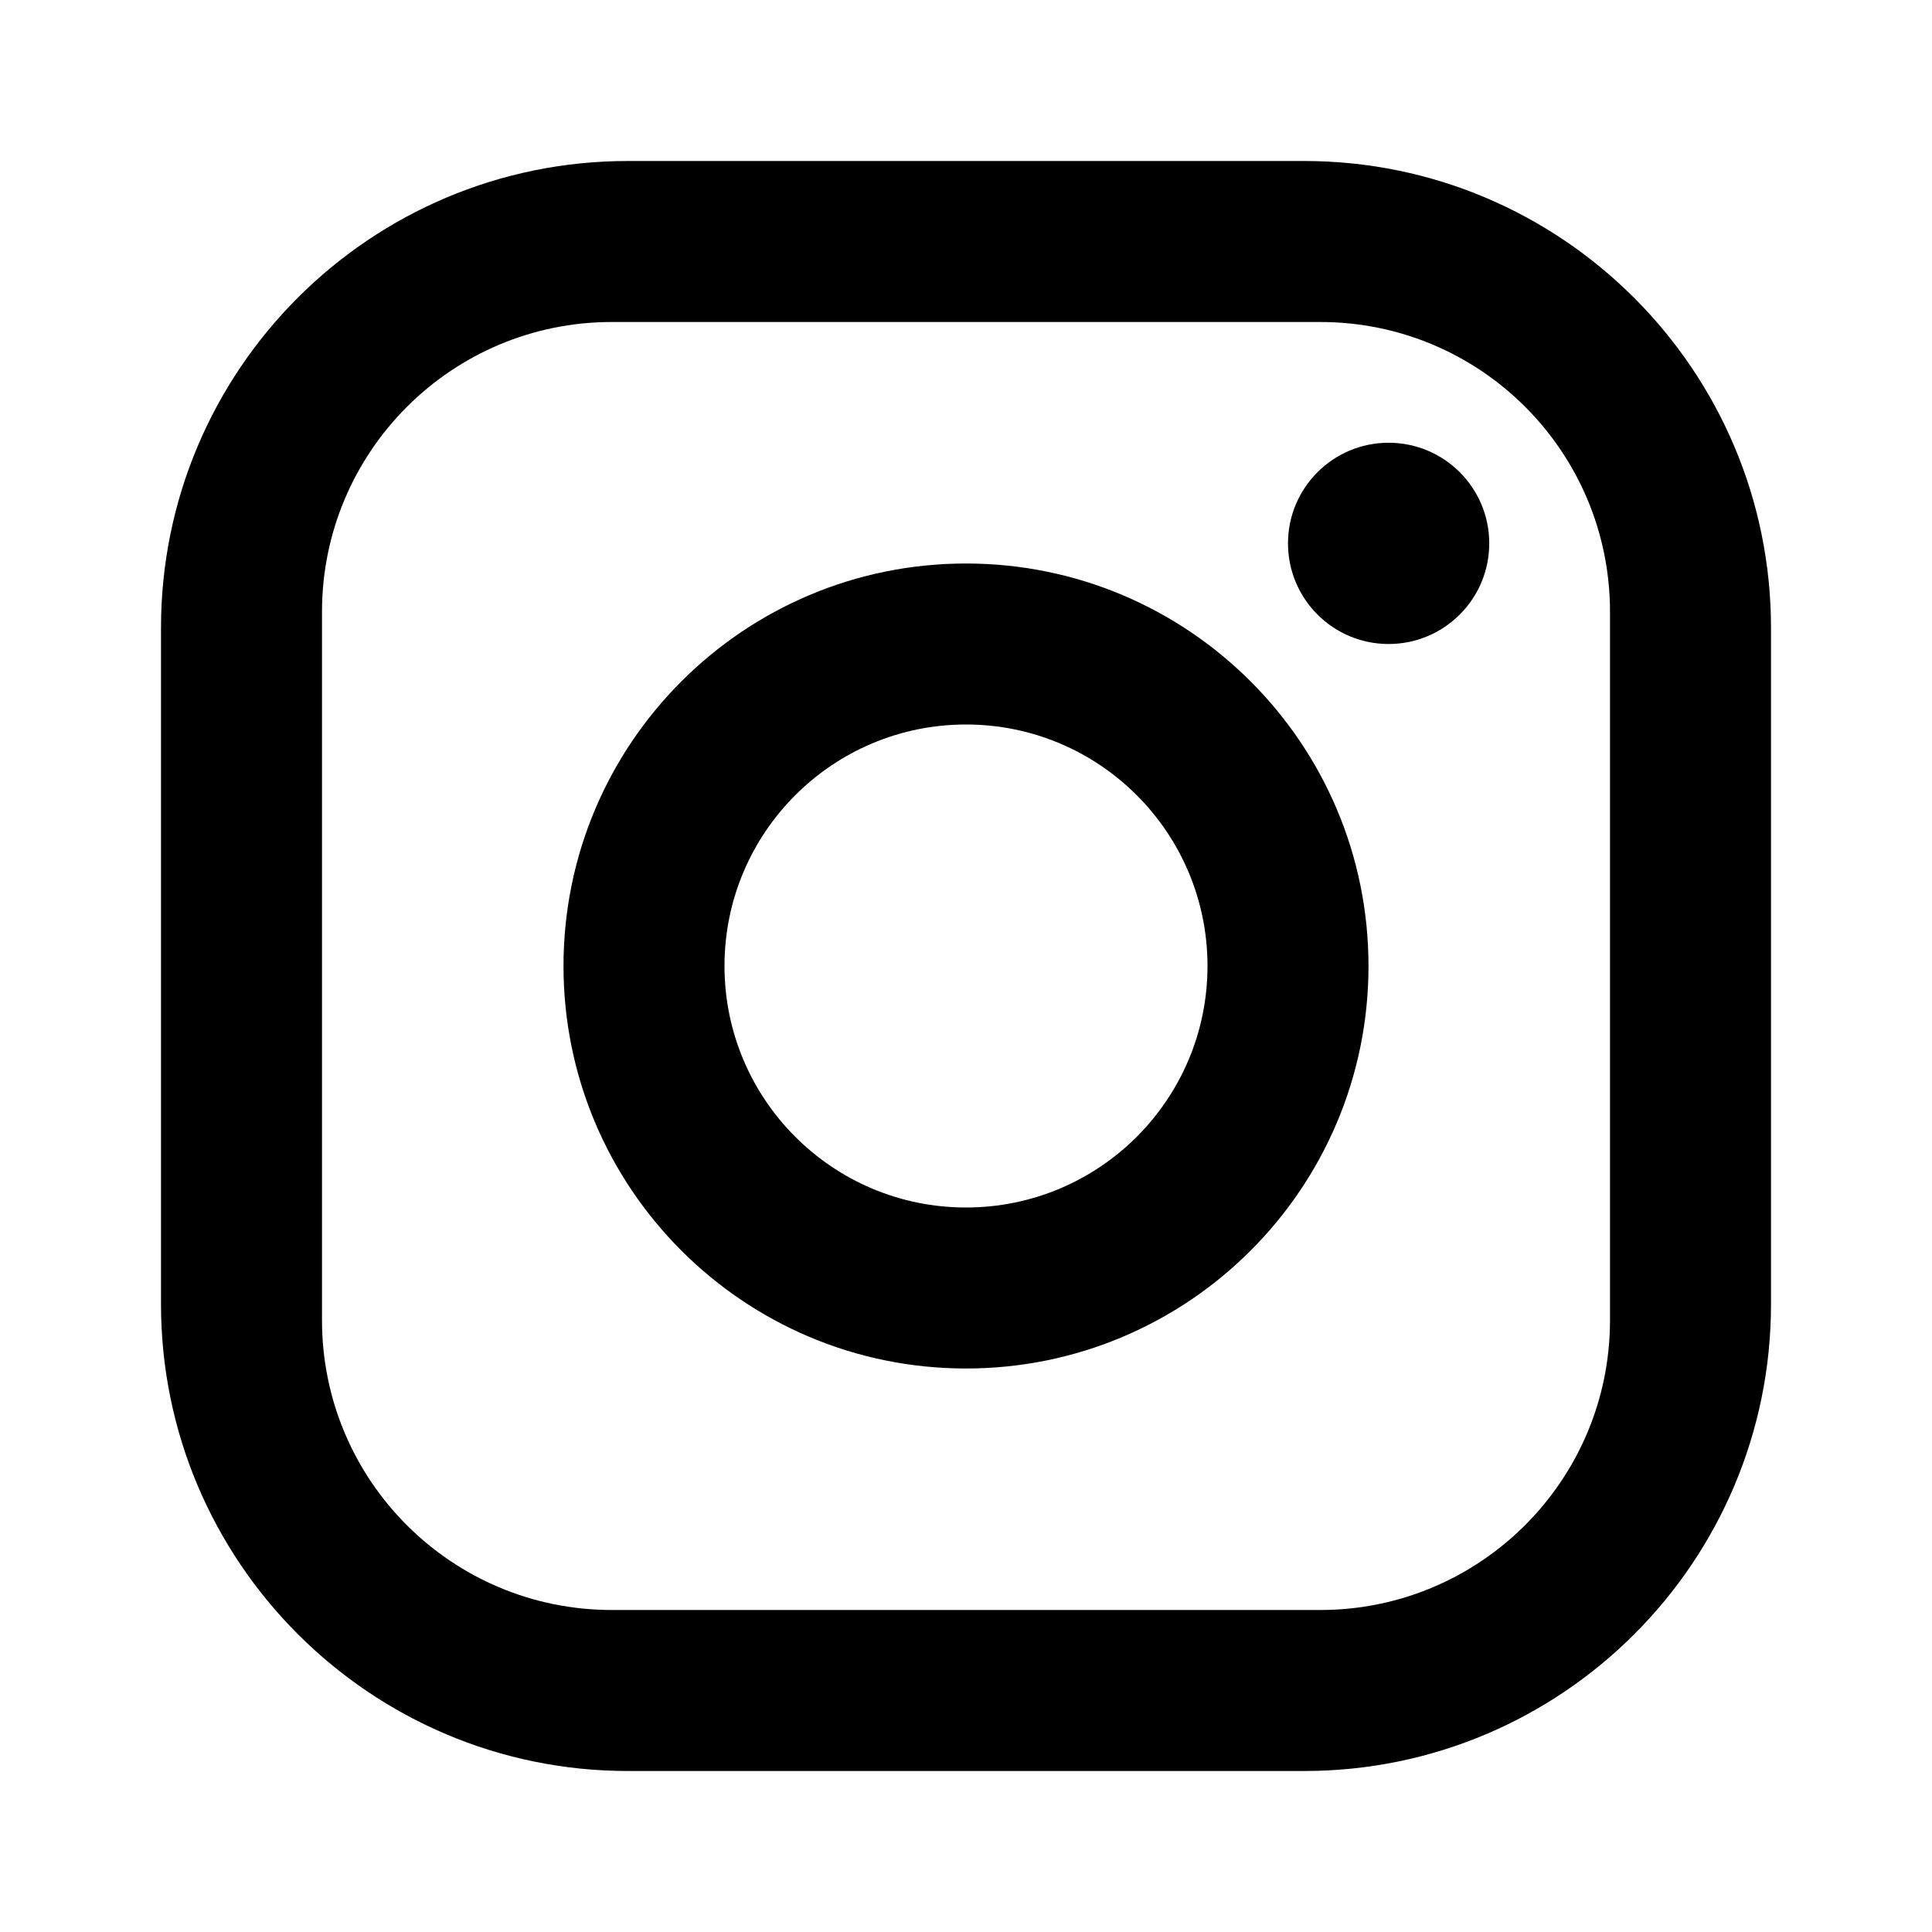
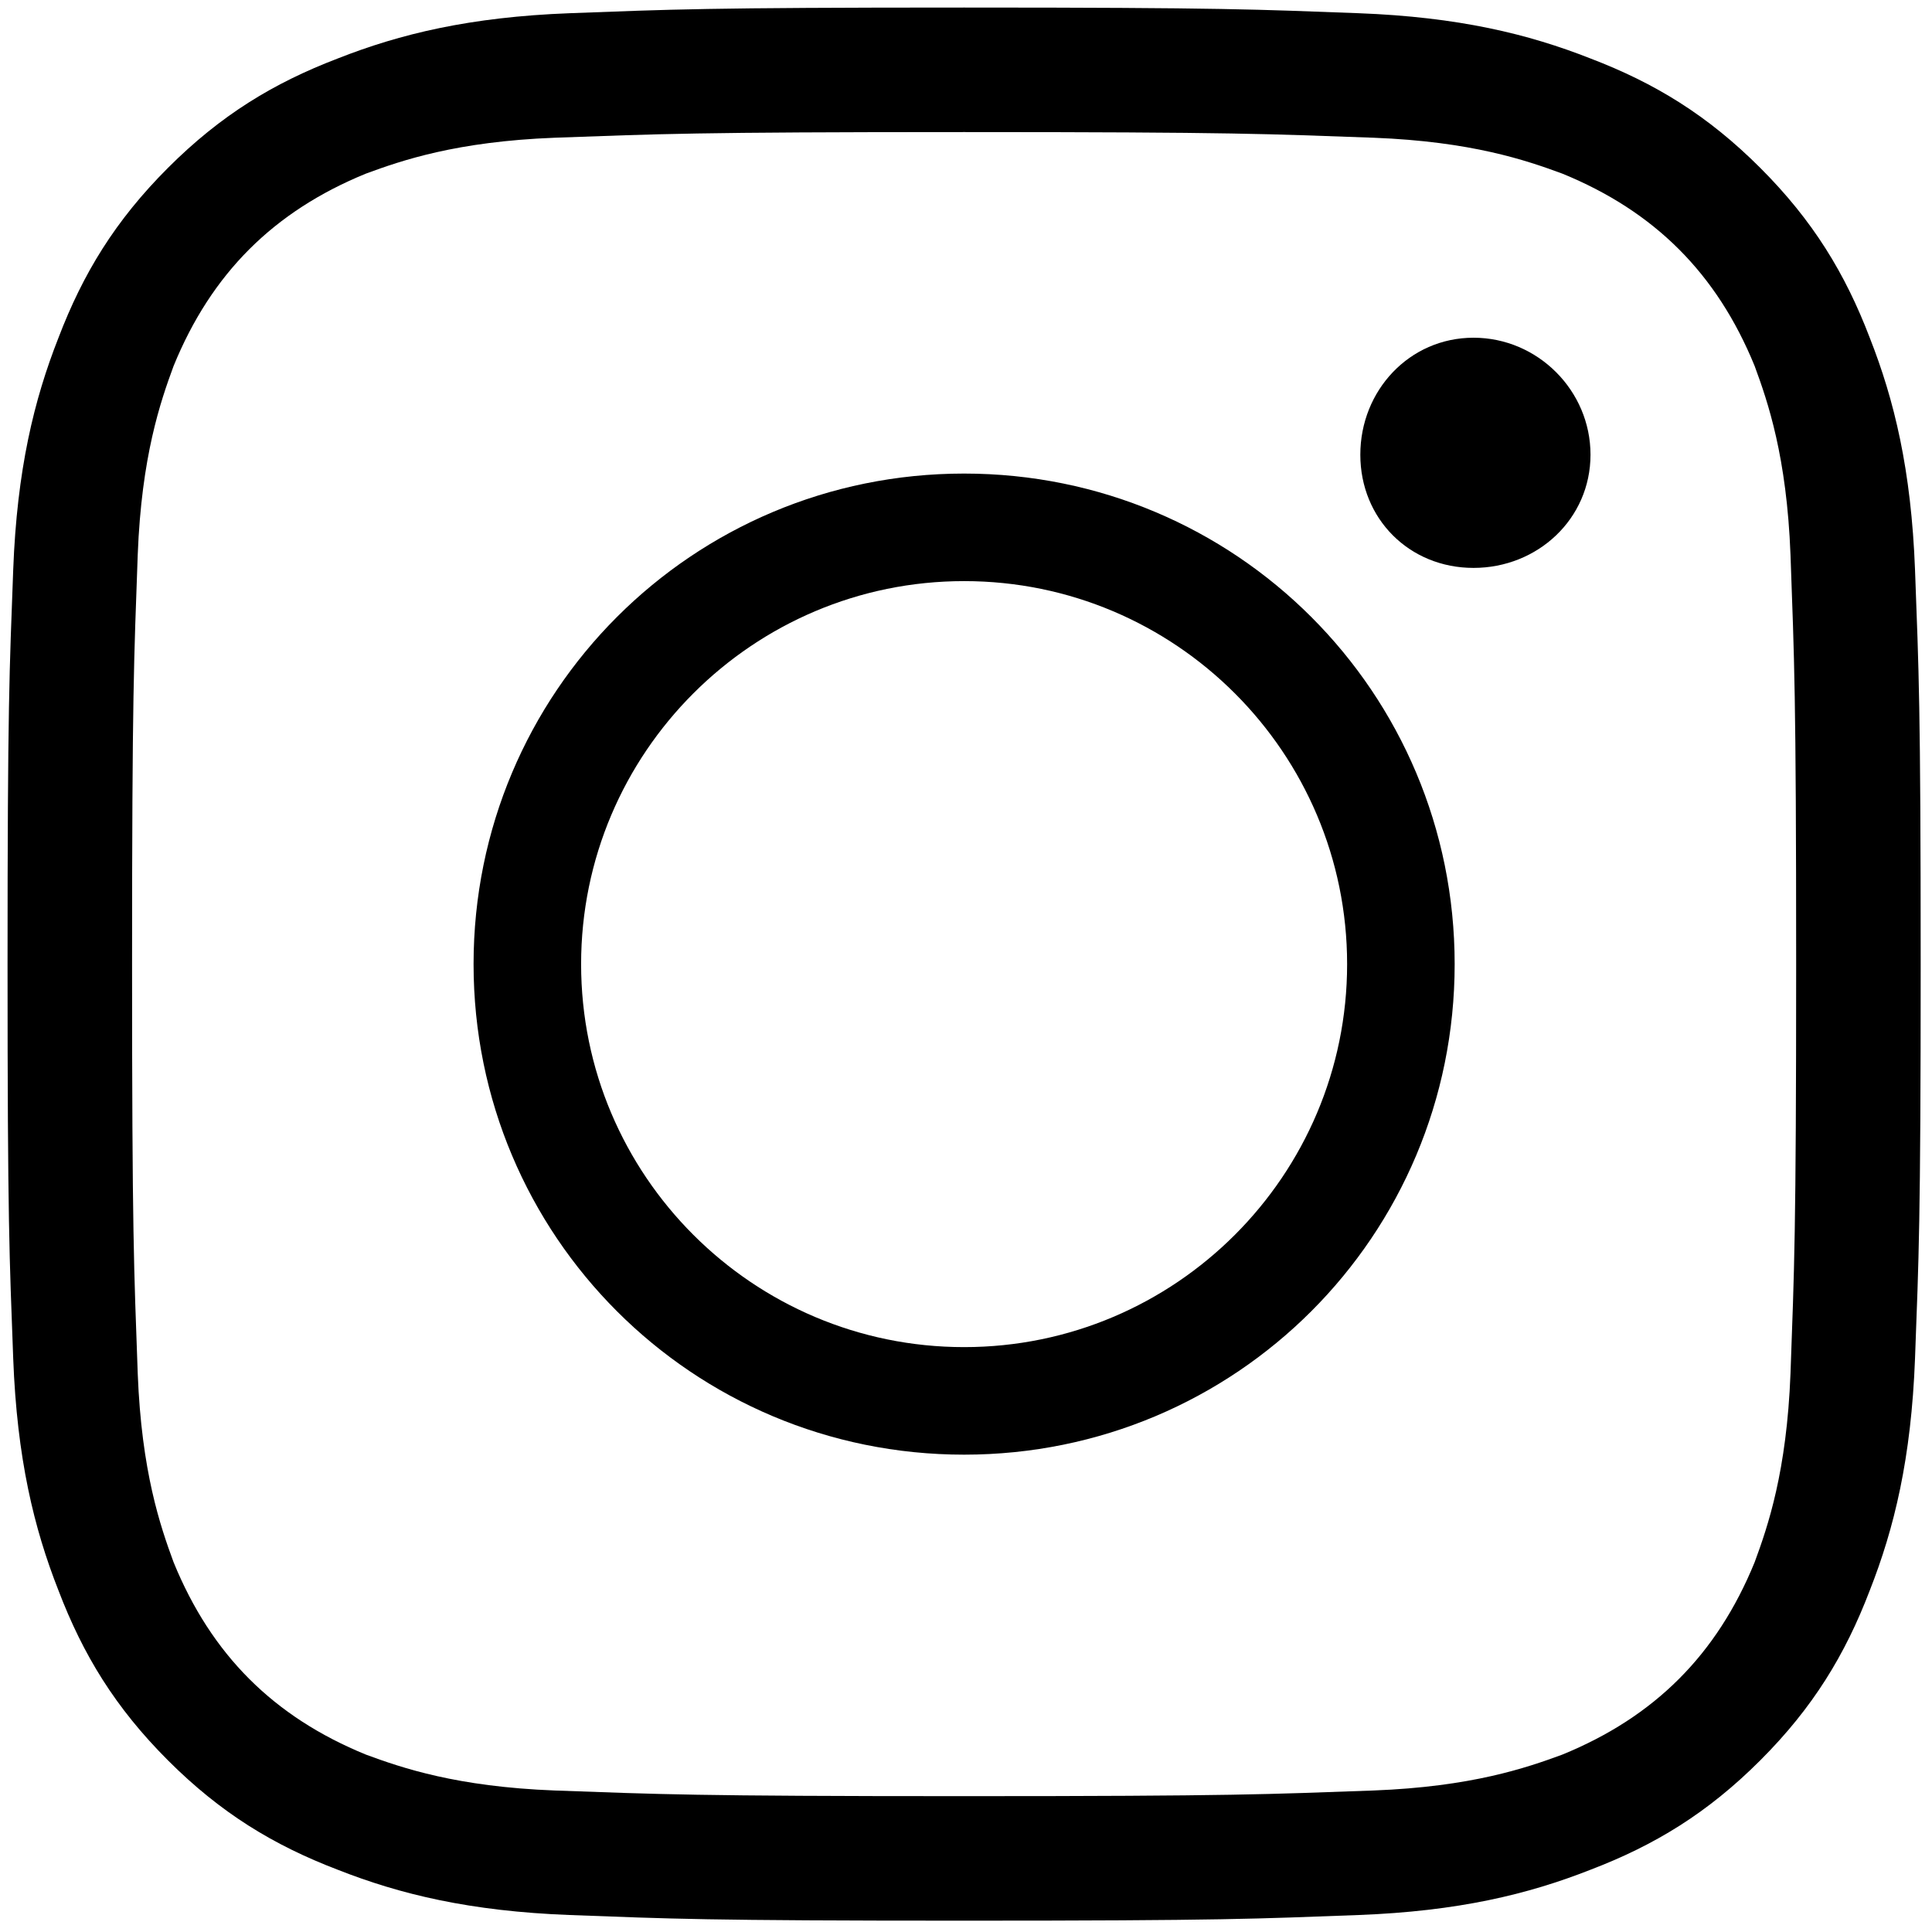
- <svg xmlns="http://www.w3.org/2000/svg" aria-hidden="true" role="img" class="iconify iconify--mdi" width="32" height="32" preserveAspectRatio="xMidYMid meet" viewBox="0 0 24 24">
-   <path fill="currentColor" d="M7.8 2h8.4C19.4 2 22 4.6 22 7.8v8.4a5.8 5.8 0 0 1-5.8 5.8H7.8C4.6 22 2 19.4 2 16.2V7.8A5.8 5.8 0 0 1 7.8 2m-.2 2A3.6 3.6 0 0 0 4 7.6v8.8C4 18.39 5.61 20 7.6 20h8.8a3.6 3.6 0 0 0 3.6-3.6V7.6C20 5.61 18.39 4 16.4 4H7.6m9.65 1.5a1.25 1.25 0 0 1 1.25 1.25A1.25 1.25 0 0 1 17.25 8A1.25 1.25 0 0 1 16 6.75a1.25 1.25 0 0 1 1.25-1.25M12 7a5 5 0 0 1 5 5a5 5 0 0 1-5 5a5 5 0 0 1-5-5a5 5 0 0 1 5-5m0 2a3 3 0 0 0-3 3a3 3 0 0 0 3 3a3 3 0 0 0 3-3a3 3 0 0 0-3-3Z" />
+ <svg xmlns="http://www.w3.org/2000/svg" aria-hidden="true" role="img" class="iconify iconify--simple-line-icons" width="32" height="32" preserveAspectRatio="xMidYMid meet" viewBox="0 0 1024 1024">
+   <path fill="currentColor" d="M511 4c138 0 155 1 209 3c53 2 90 11 123 24c34 13 62 30 90 58s45 56 58 90c13 33 22 70 24 123c2 54 3 71 3 209s-1 155-3 209c-2 53-11 90-24 123c-13 34-30 62-58 90s-56 45-90 58c-33 13-70 22-123 24c-54 2-71 3-209 3s-155-1-209-3c-53-2-90-11-123-24c-34-13-62-30-90-58s-45-56-58-90C18 810 9 773 7 720c-2-54-3-71-3-209s1-155 3-209c2-53 11-90 24-123c13-34 30-62 58-90s56-45 90-58c33-13 70-22 123-24c54-2 71-3 209-3zm0 66c-144 0-161 1-217 3c-52 2-81 12-100 19c-49 20-82 53-102 102c-7 19-17 48-19 100c-2 56-3 73-3 217s1 161 3 217c2 52 12 81 19 100c20 49 53 82 102 102c19 7 48 17 100 19c56 2 73 3 217 3s161-1 217-3c52-2 81-12 100-19c49-20 82-53 102-102c7-19 17-48 19-100c2-56 3-73 3-217s-1-161-3-217c-2-52-12-81-19-100c-20-49-53-82-102-102c-19-7-48-17-100-19c-56-2-73-3-217-3zm0 644c112 0 203-91 203-203s-91-203-203-203s-203 91-203 203s91 203 203 203zm0-463c144 0 260 116 260 260S655 771 511 771S251 655 251 511s116-260 260-260zm332-10c0 34-28 60-62 60s-60-26-60-60s26-62 60-62s62 28 62 62z" />
</svg>
